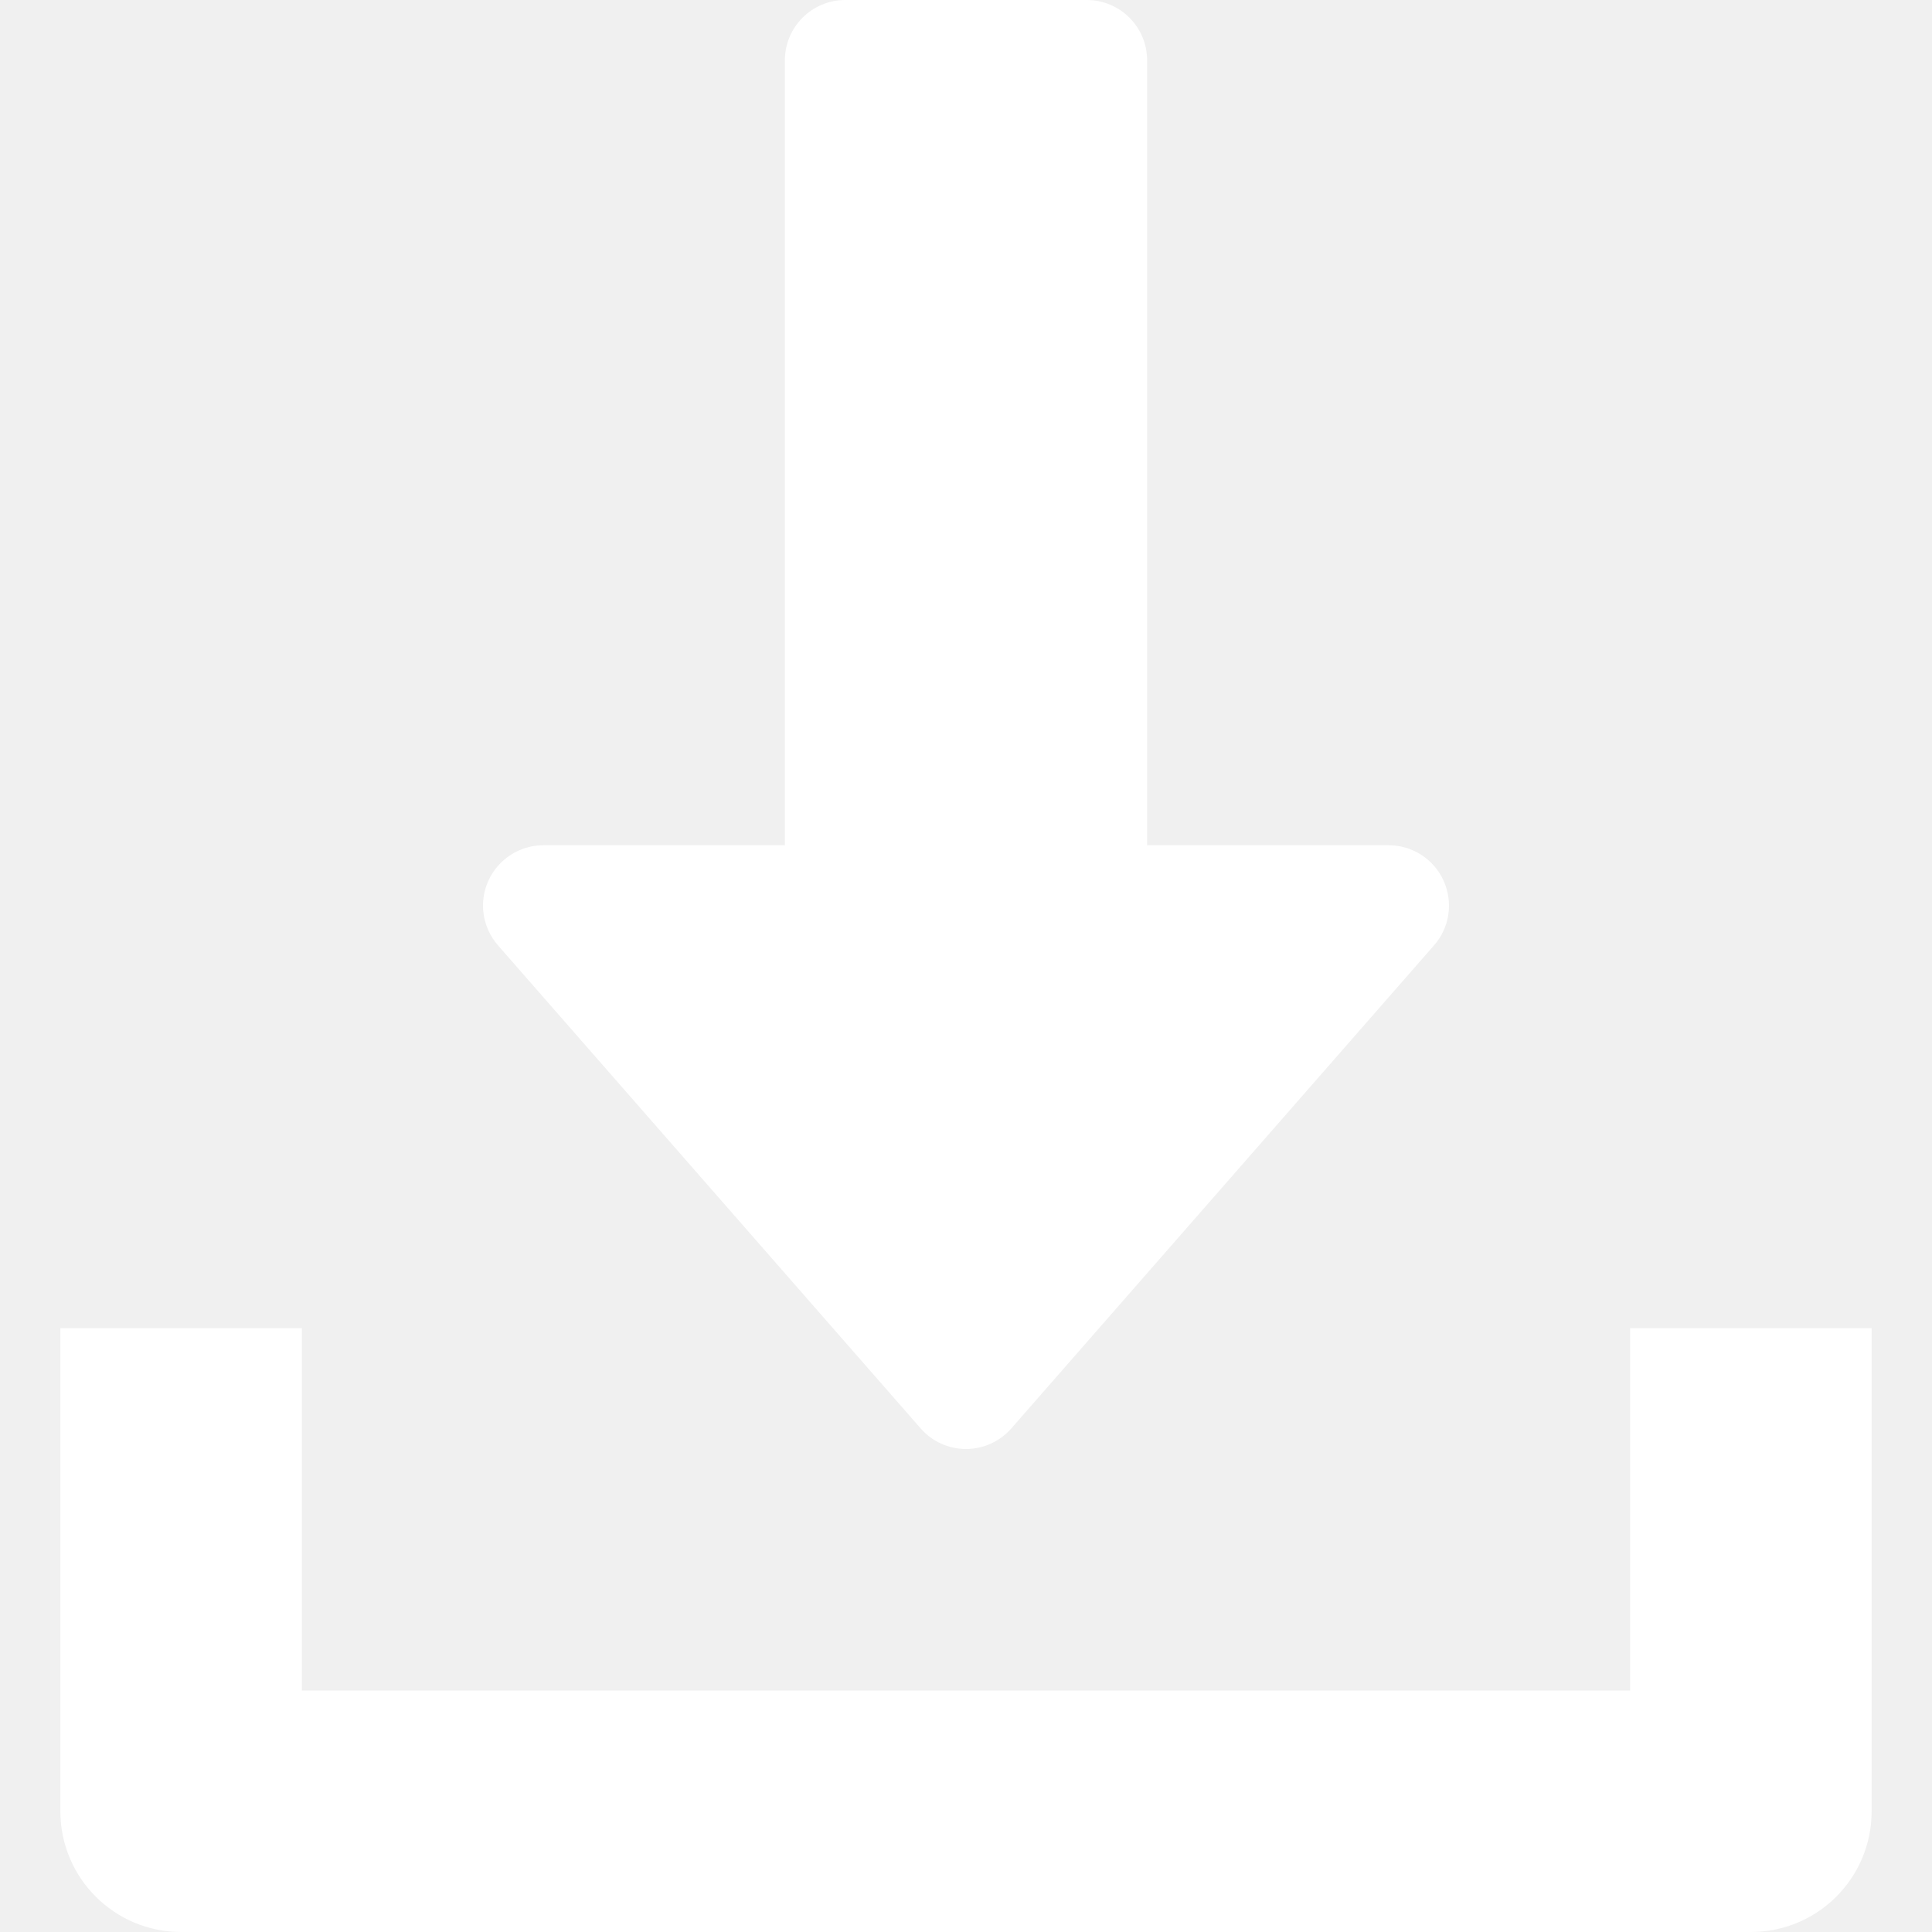
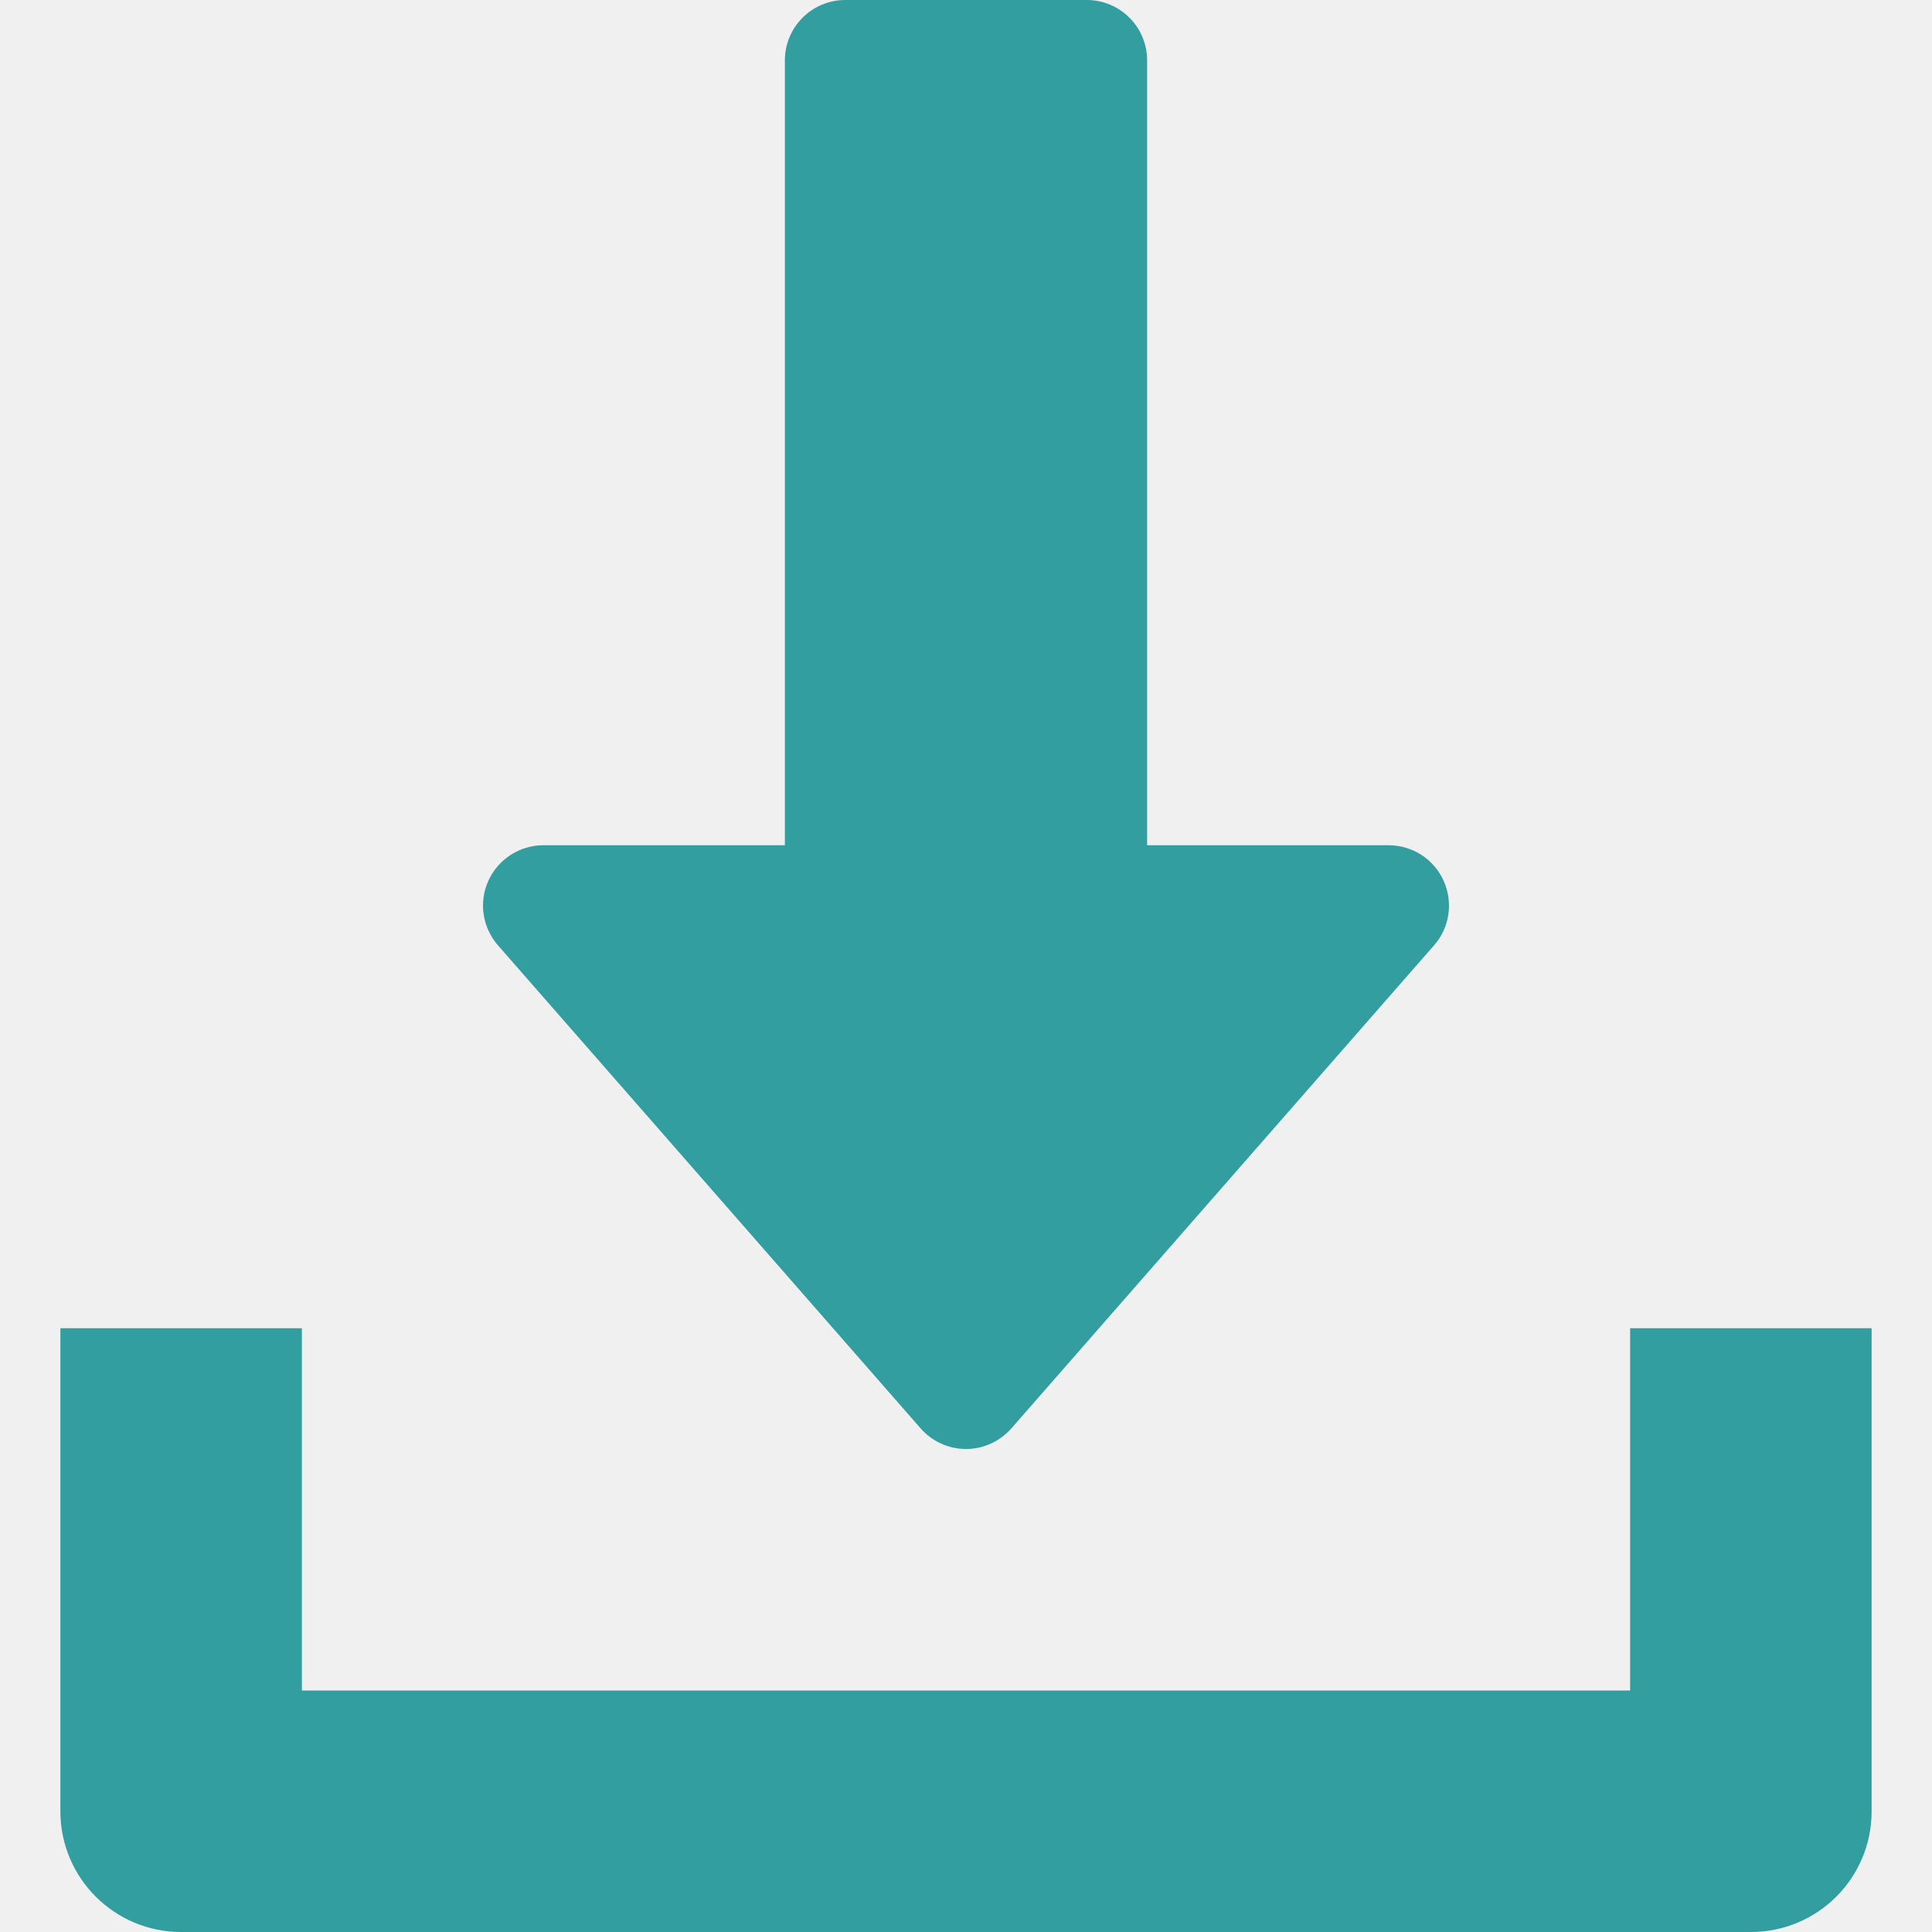
<svg xmlns="http://www.w3.org/2000/svg" version="1.1" id="Capa_1" x="0px" y="0px" viewBox="0 0 512 512" style="enable-background:new 0 0 512 512;" xml:space="preserve">
  <g>
    <g>
-       <path style="fill:white" d="M382.56,233.376C379.968,227.648,374.272,224,368,224h-64V16c0-8.832-7.168-16-16-16h-64c-8.832,0-16,7.168-16,16v208h-64    c-6.272,0-11.968,3.68-14.56,9.376c-2.624,5.728-1.6,12.416,2.528,17.152l112,128c3.04,3.488,7.424,5.472,12.032,5.472    c4.608,0,8.992-2.016,12.032-5.472l112-128C384.192,245.824,385.152,239.104,382.56,233.376z" />
+       <path style="fill:#329E9F" d="M382.56,233.376C379.968,227.648,374.272,224,368,224h-64V16c0-8.832-7.168-16-16-16h-64c-8.832,0-16,7.168-16,16v208h-64    c-6.272,0-11.968,3.68-14.56,9.376c-2.624,5.728-1.6,12.416,2.528,17.152l112,128c3.04,3.488,7.424,5.472,12.032,5.472    c4.608,0,8.992-2.016,12.032-5.472l112-128C384.192,245.824,385.152,239.104,382.56,233.376z" />
    </g>
  </g>
  <g>
    <g>
-       <path style="fill:white" d="M432,352v96H80v-96H16v128c0,17.696,14.336,32,32,32h416c17.696,0,32-14.304,32-32V352H432z" />
+       <path style="fill:#329E9F" d="M432,352v96H80v-96H16v128c0,17.696,14.336,32,32,32h416c17.696,0,32-14.304,32-32V352H432z" />
    </g>
  </g>
</svg>
